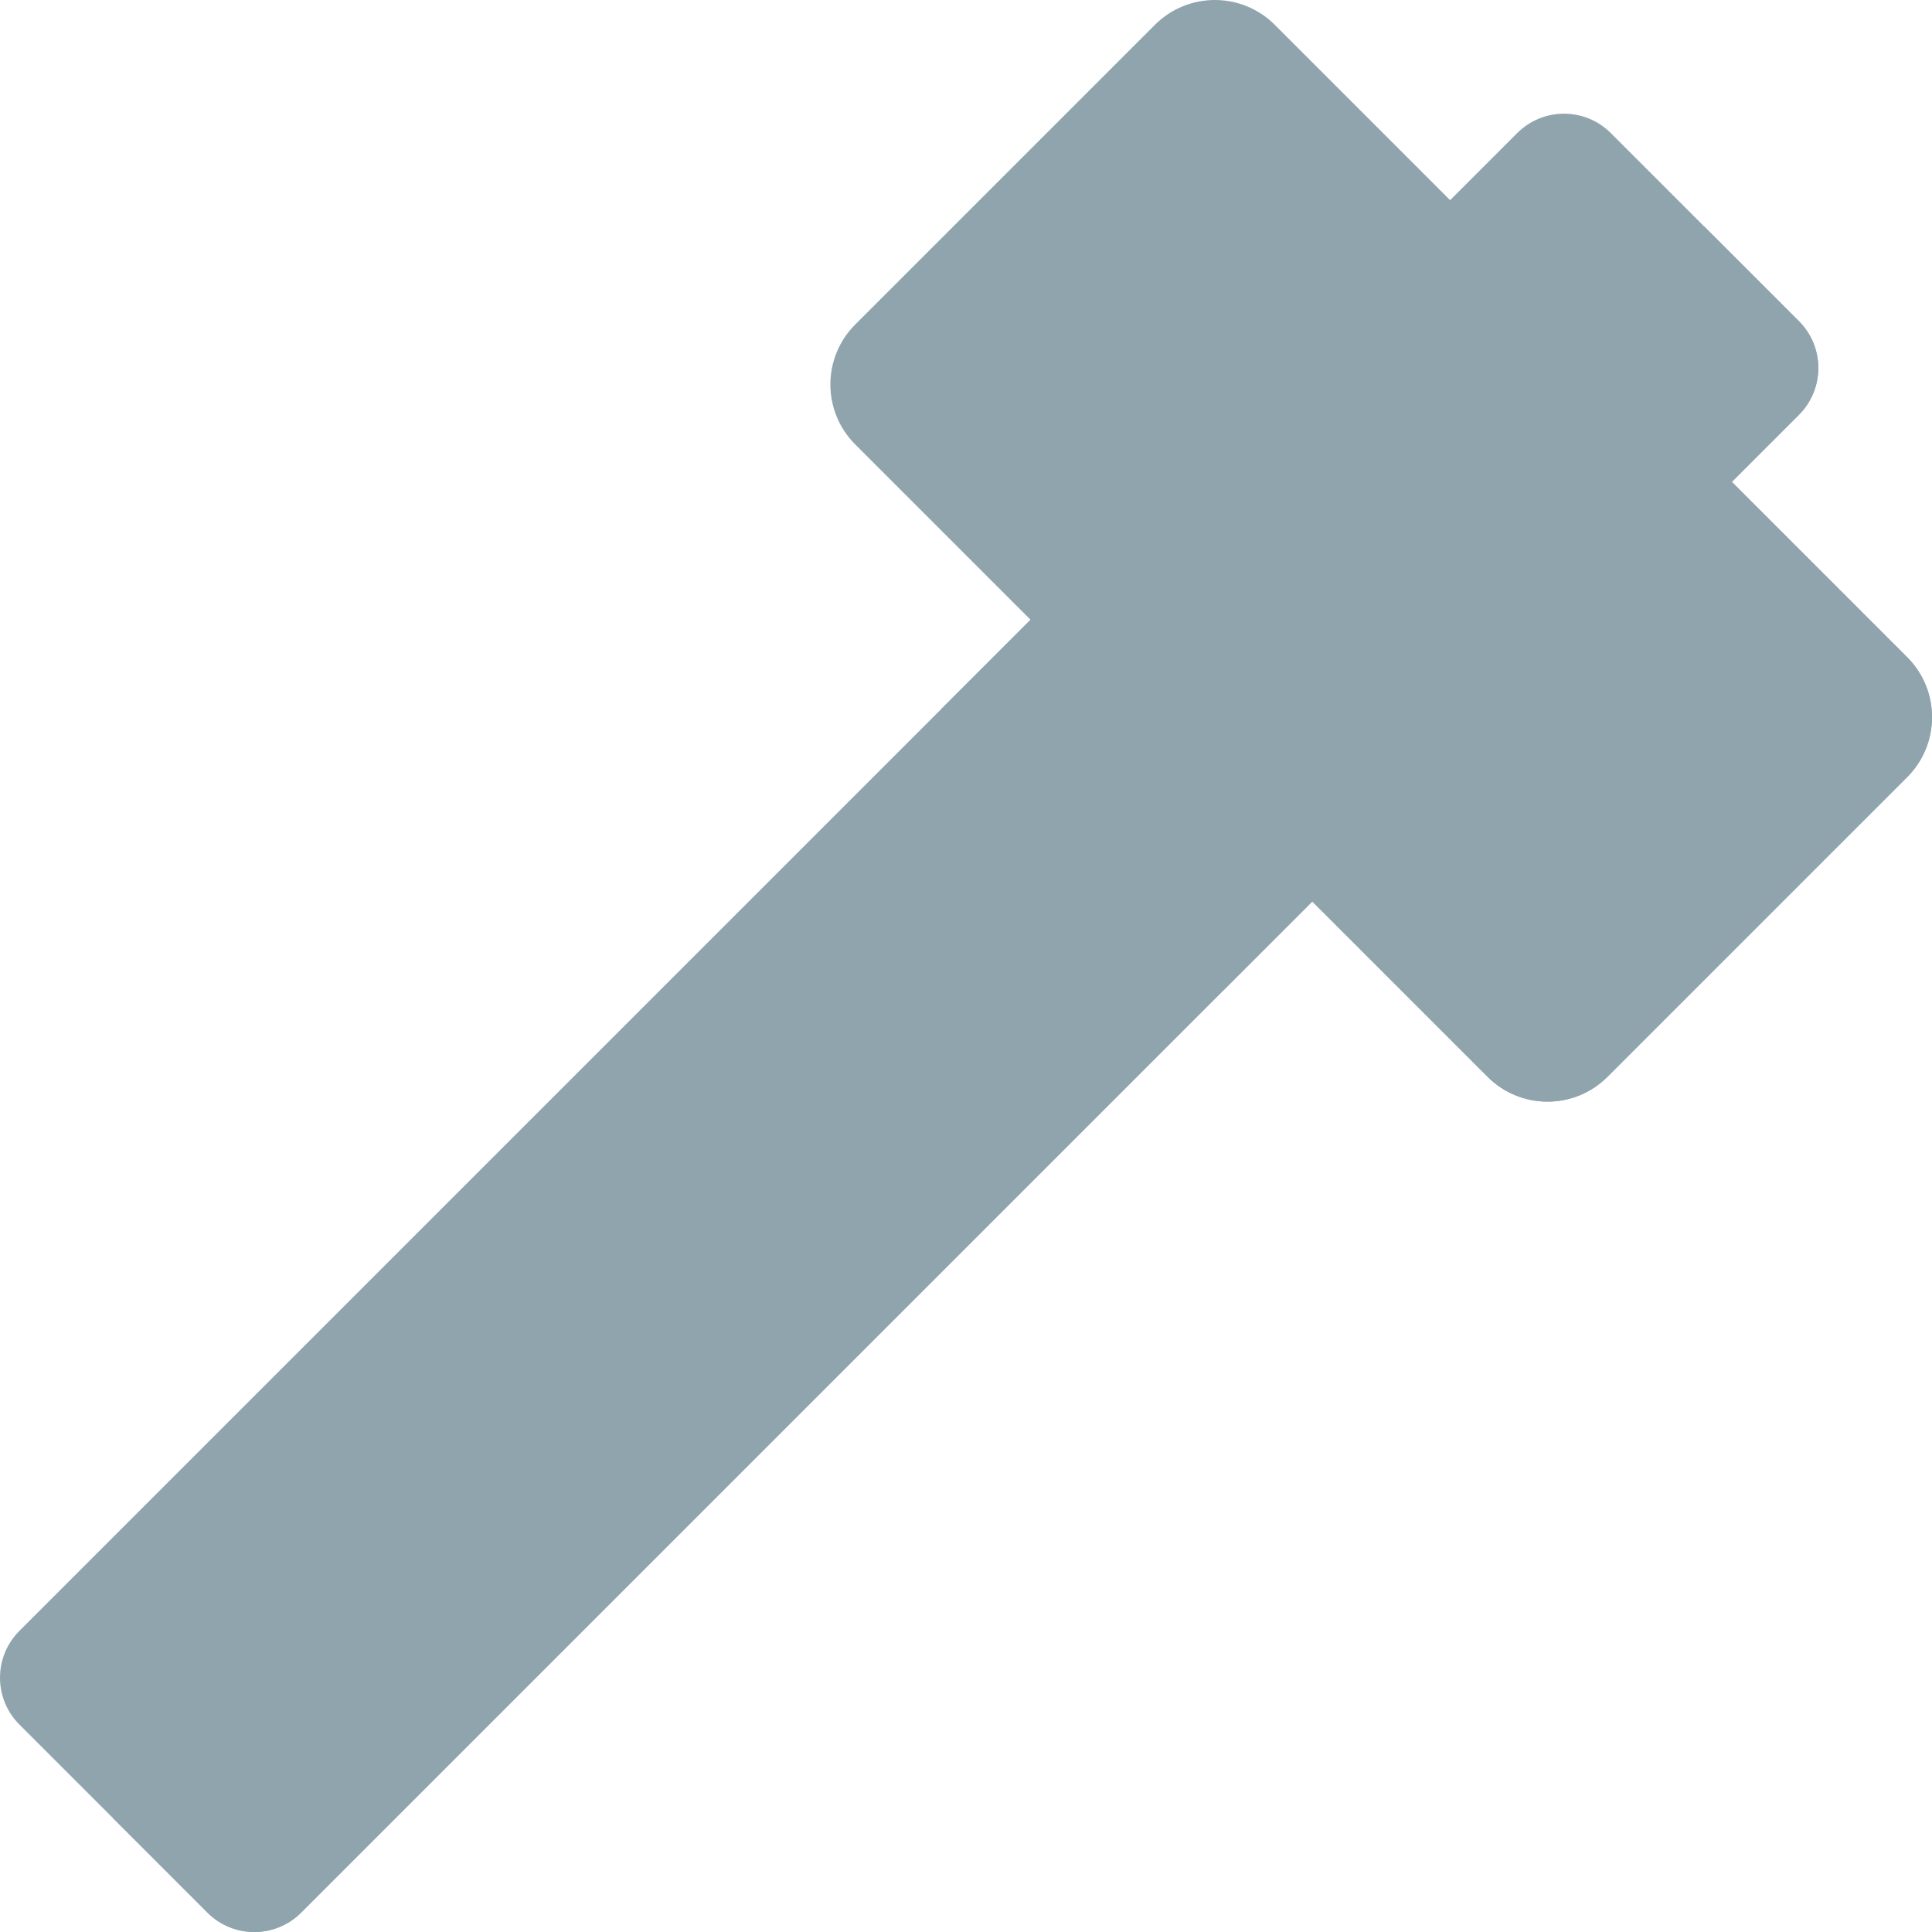
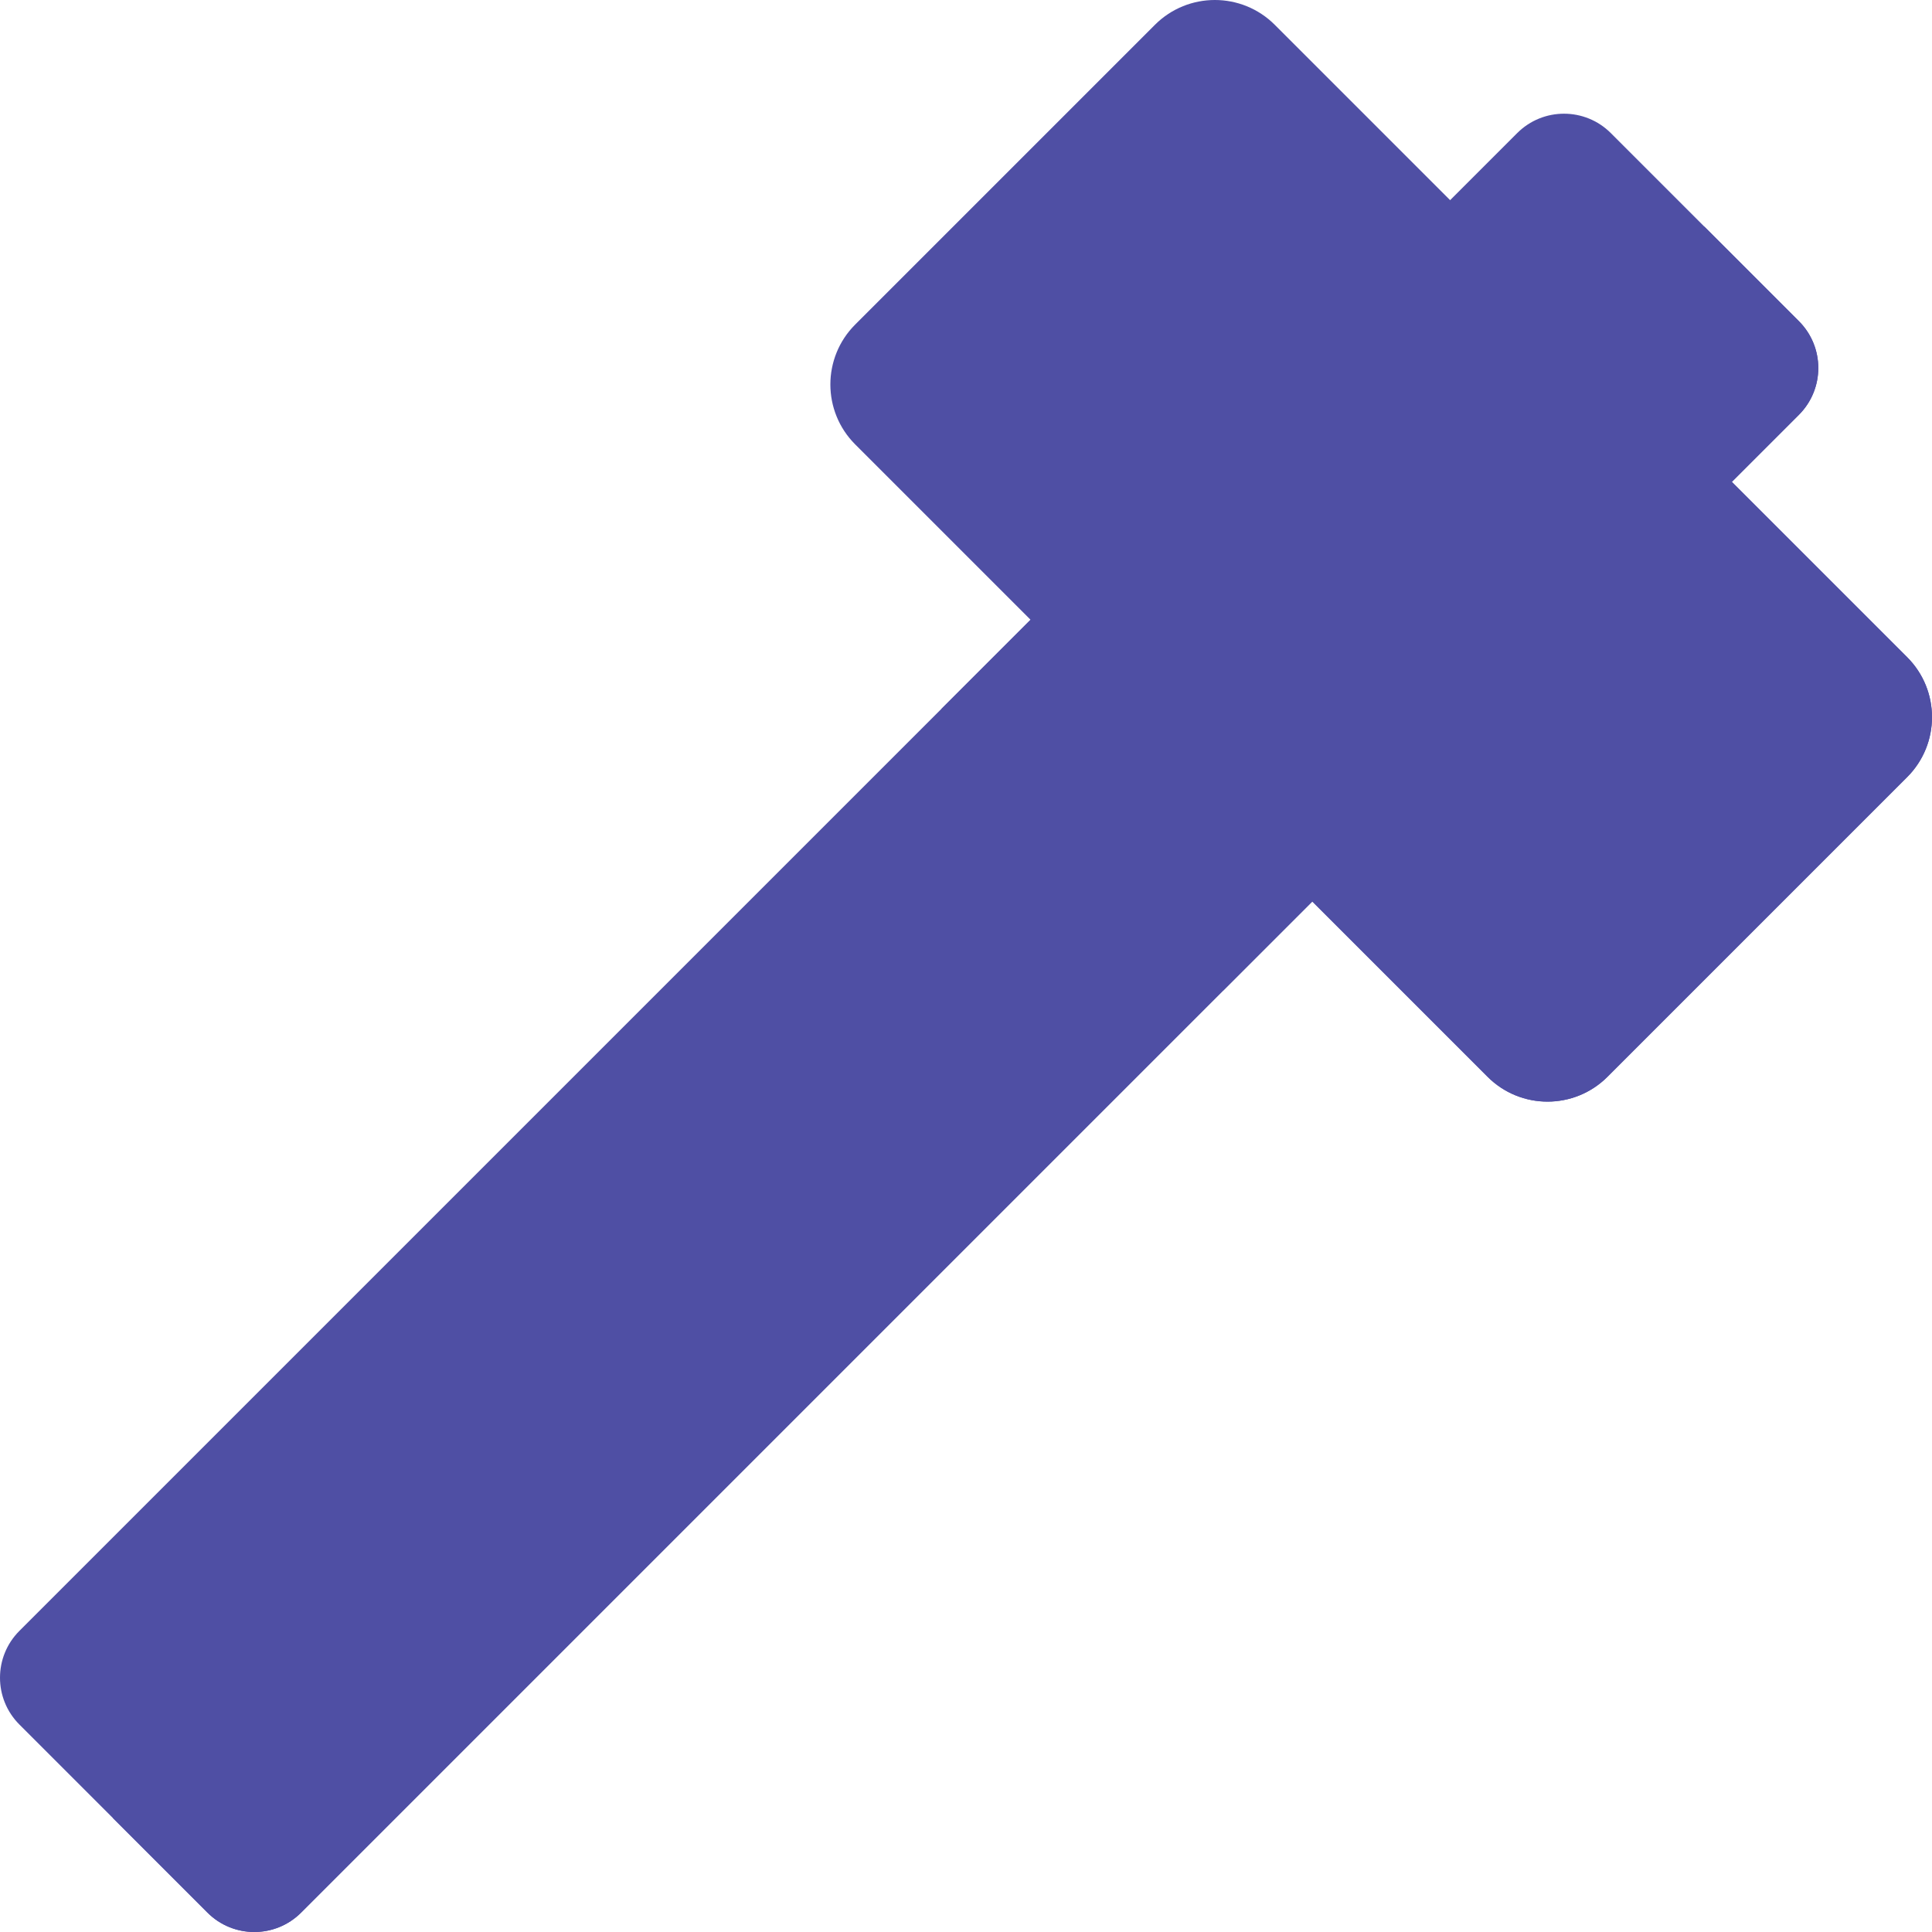
<svg xmlns="http://www.w3.org/2000/svg" version="1.1" id="Layer_1" x="0px" y="0px" viewBox="0 0 512.001 512.001" style="enable-background:new 0 0 512.001 512.001;" xml:space="preserve">
-   <path style="fill:#90A4AE;" d="M79.801,506.861c-6.854,6.854-17.966,6.854-24.82,0L5.141,457.021c-6.854-6.854-6.854-17.966,0-24.82  L402.069,35.273c6.854-6.854,17.966-6.854,24.82,0l49.839,49.839c6.854,6.854,6.854,17.966,0,24.82L79.801,506.861z" />
+   <path style="fill:#4f4fa4;" d="M79.801,506.861c-6.854,6.854-17.966,6.854-24.82,0L5.141,457.021c-6.854-6.854-6.854-17.966,0-24.82  L402.069,35.273c6.854-6.854,17.966-6.854,24.82,0l49.839,49.839c6.854,6.854,6.854,17.966,0,24.82L79.801,506.861z" />
  <g>
-     <rect x="281.867" y="160.504" transform="matrix(0.7071 -0.7071 0.7071 0.7071 -63.3309 273.6965)" style="fill:#90A4AE;" width="33.697" height="105.584" />
-     <path style="fill:#90A4AE;" d="M476.728,85.112l-25.053-25.053L29.928,481.808l25.053,25.053c6.854,6.854,17.966,6.854,24.82,0   l396.927-396.928C483.583,103.078,483.583,91.966,476.728,85.112z" />
+     <rect x="281.867" y="160.504" transform="matrix(0.7071 -0.7071 0.7071 0.7071 -63.3309 273.6965)" style="fill:#4f4fa4;" width="33.697" height="105.584" />
+     <path style="fill:#4f4fa4;" d="M476.728,85.112l-25.053-25.053L29.928,481.808l25.053,25.053c6.854,6.854,17.966,6.854,24.82,0   l396.927-396.928C483.583,103.078,483.583,91.966,476.728,85.112z" />
  </g>
-   <path style="fill:#90A4AE;" d="M425.996,285.363c-8.773,8.773-22.997,8.773-31.77,0L226.638,117.775  c-8.773-8.773-8.773-22.997,0-31.77l79.426-79.426c8.773-8.773,22.997-8.773,31.77,0l167.588,167.588  c8.772,8.773,8.772,22.997,0,31.77L425.996,285.363z" />
-   <path style="fill:#90A4AE;" d="M505.421,174.167l-84.149-84.149L310.076,201.214l84.149,84.149c8.774,8.773,22.997,8.773,31.77,0  l79.426-79.426C514.194,197.165,514.194,182.941,505.421,174.167z" />
+   <path style="fill:#4f4fa4;" d="M425.996,285.363c-8.773,8.773-22.997,8.773-31.77,0L226.638,117.775  c-8.773-8.773-8.773-22.997,0-31.77l79.426-79.426c8.773-8.773,22.997-8.773,31.77,0l167.588,167.588  c8.772,8.773,8.772,22.997,0,31.77L425.996,285.363z" />
+   <path style="fill:#4f4fa4;" d="M505.421,174.167l-84.149-84.149L310.076,201.214l84.149,84.149c8.774,8.773,22.997,8.773,31.77,0  l79.426-79.426C514.194,197.165,514.194,182.941,505.421,174.167z" />
  <g>
</g>
  <g>
</g>
  <g>
</g>
  <g>
</g>
  <g>
</g>
  <g>
</g>
  <g>
</g>
  <g>
</g>
  <g>
</g>
  <g>
</g>
  <g>
</g>
  <g>
</g>
  <g>
</g>
  <g>
</g>
  <g>
</g>
</svg>
